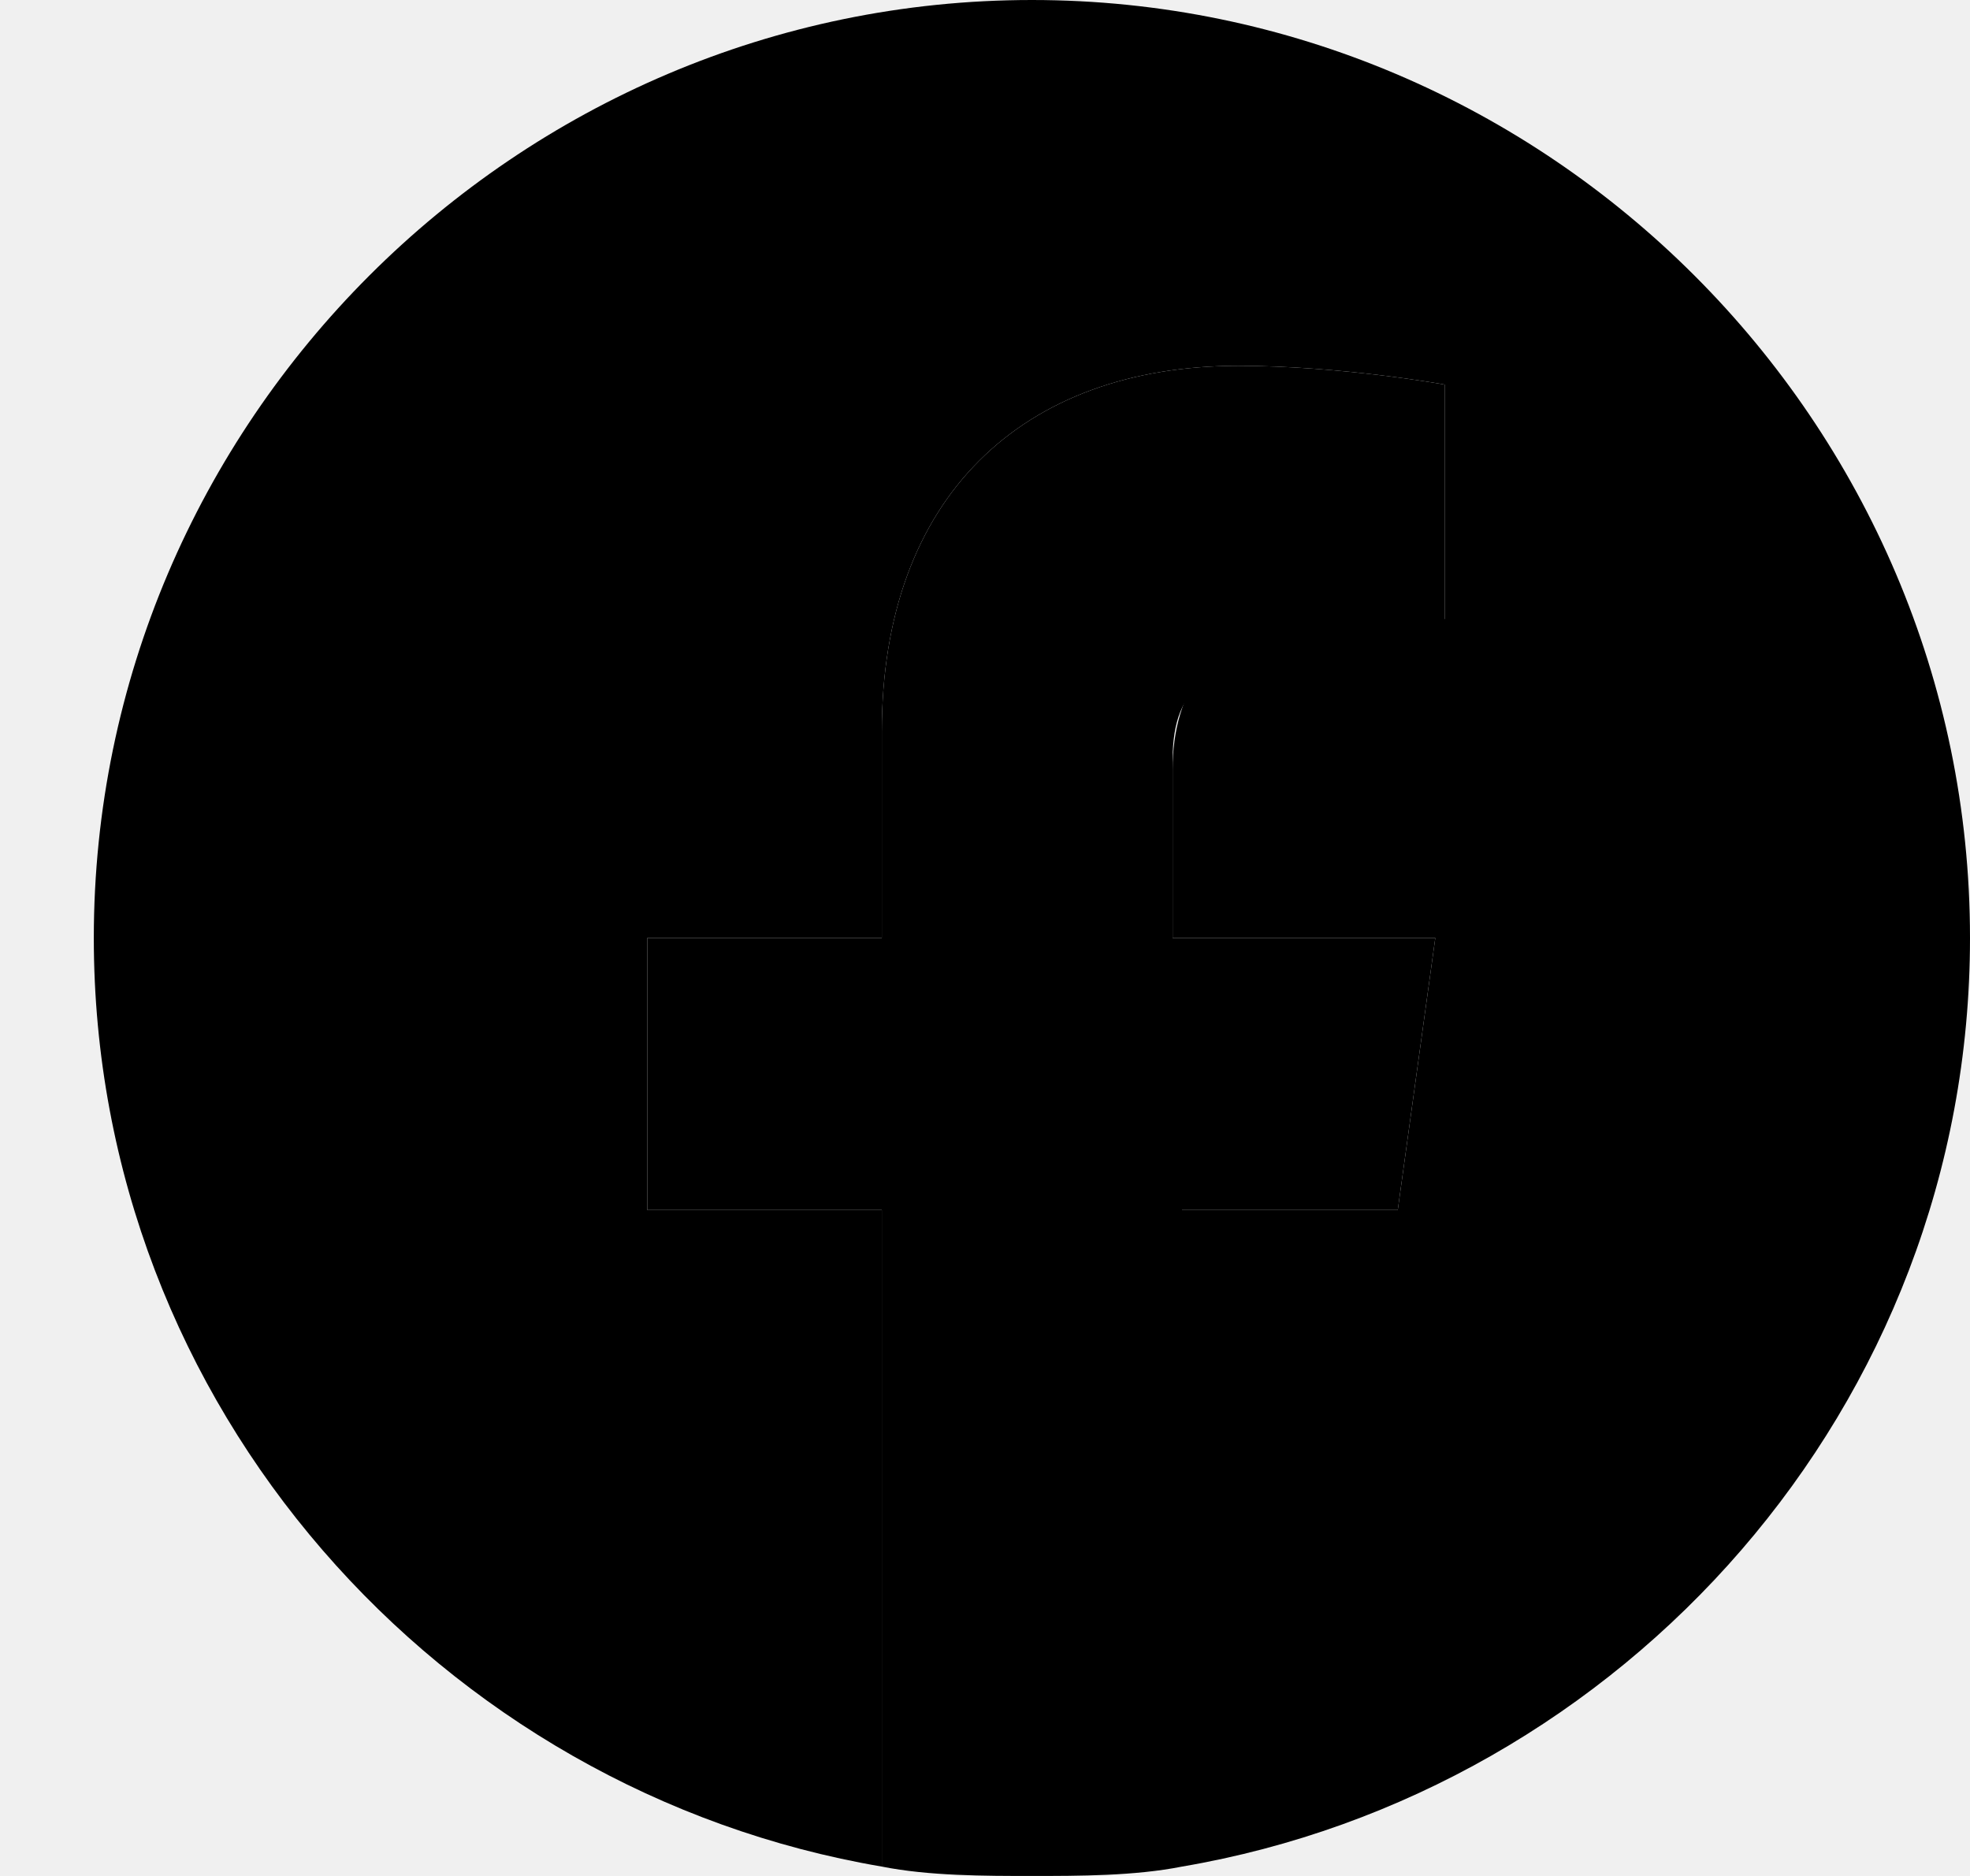
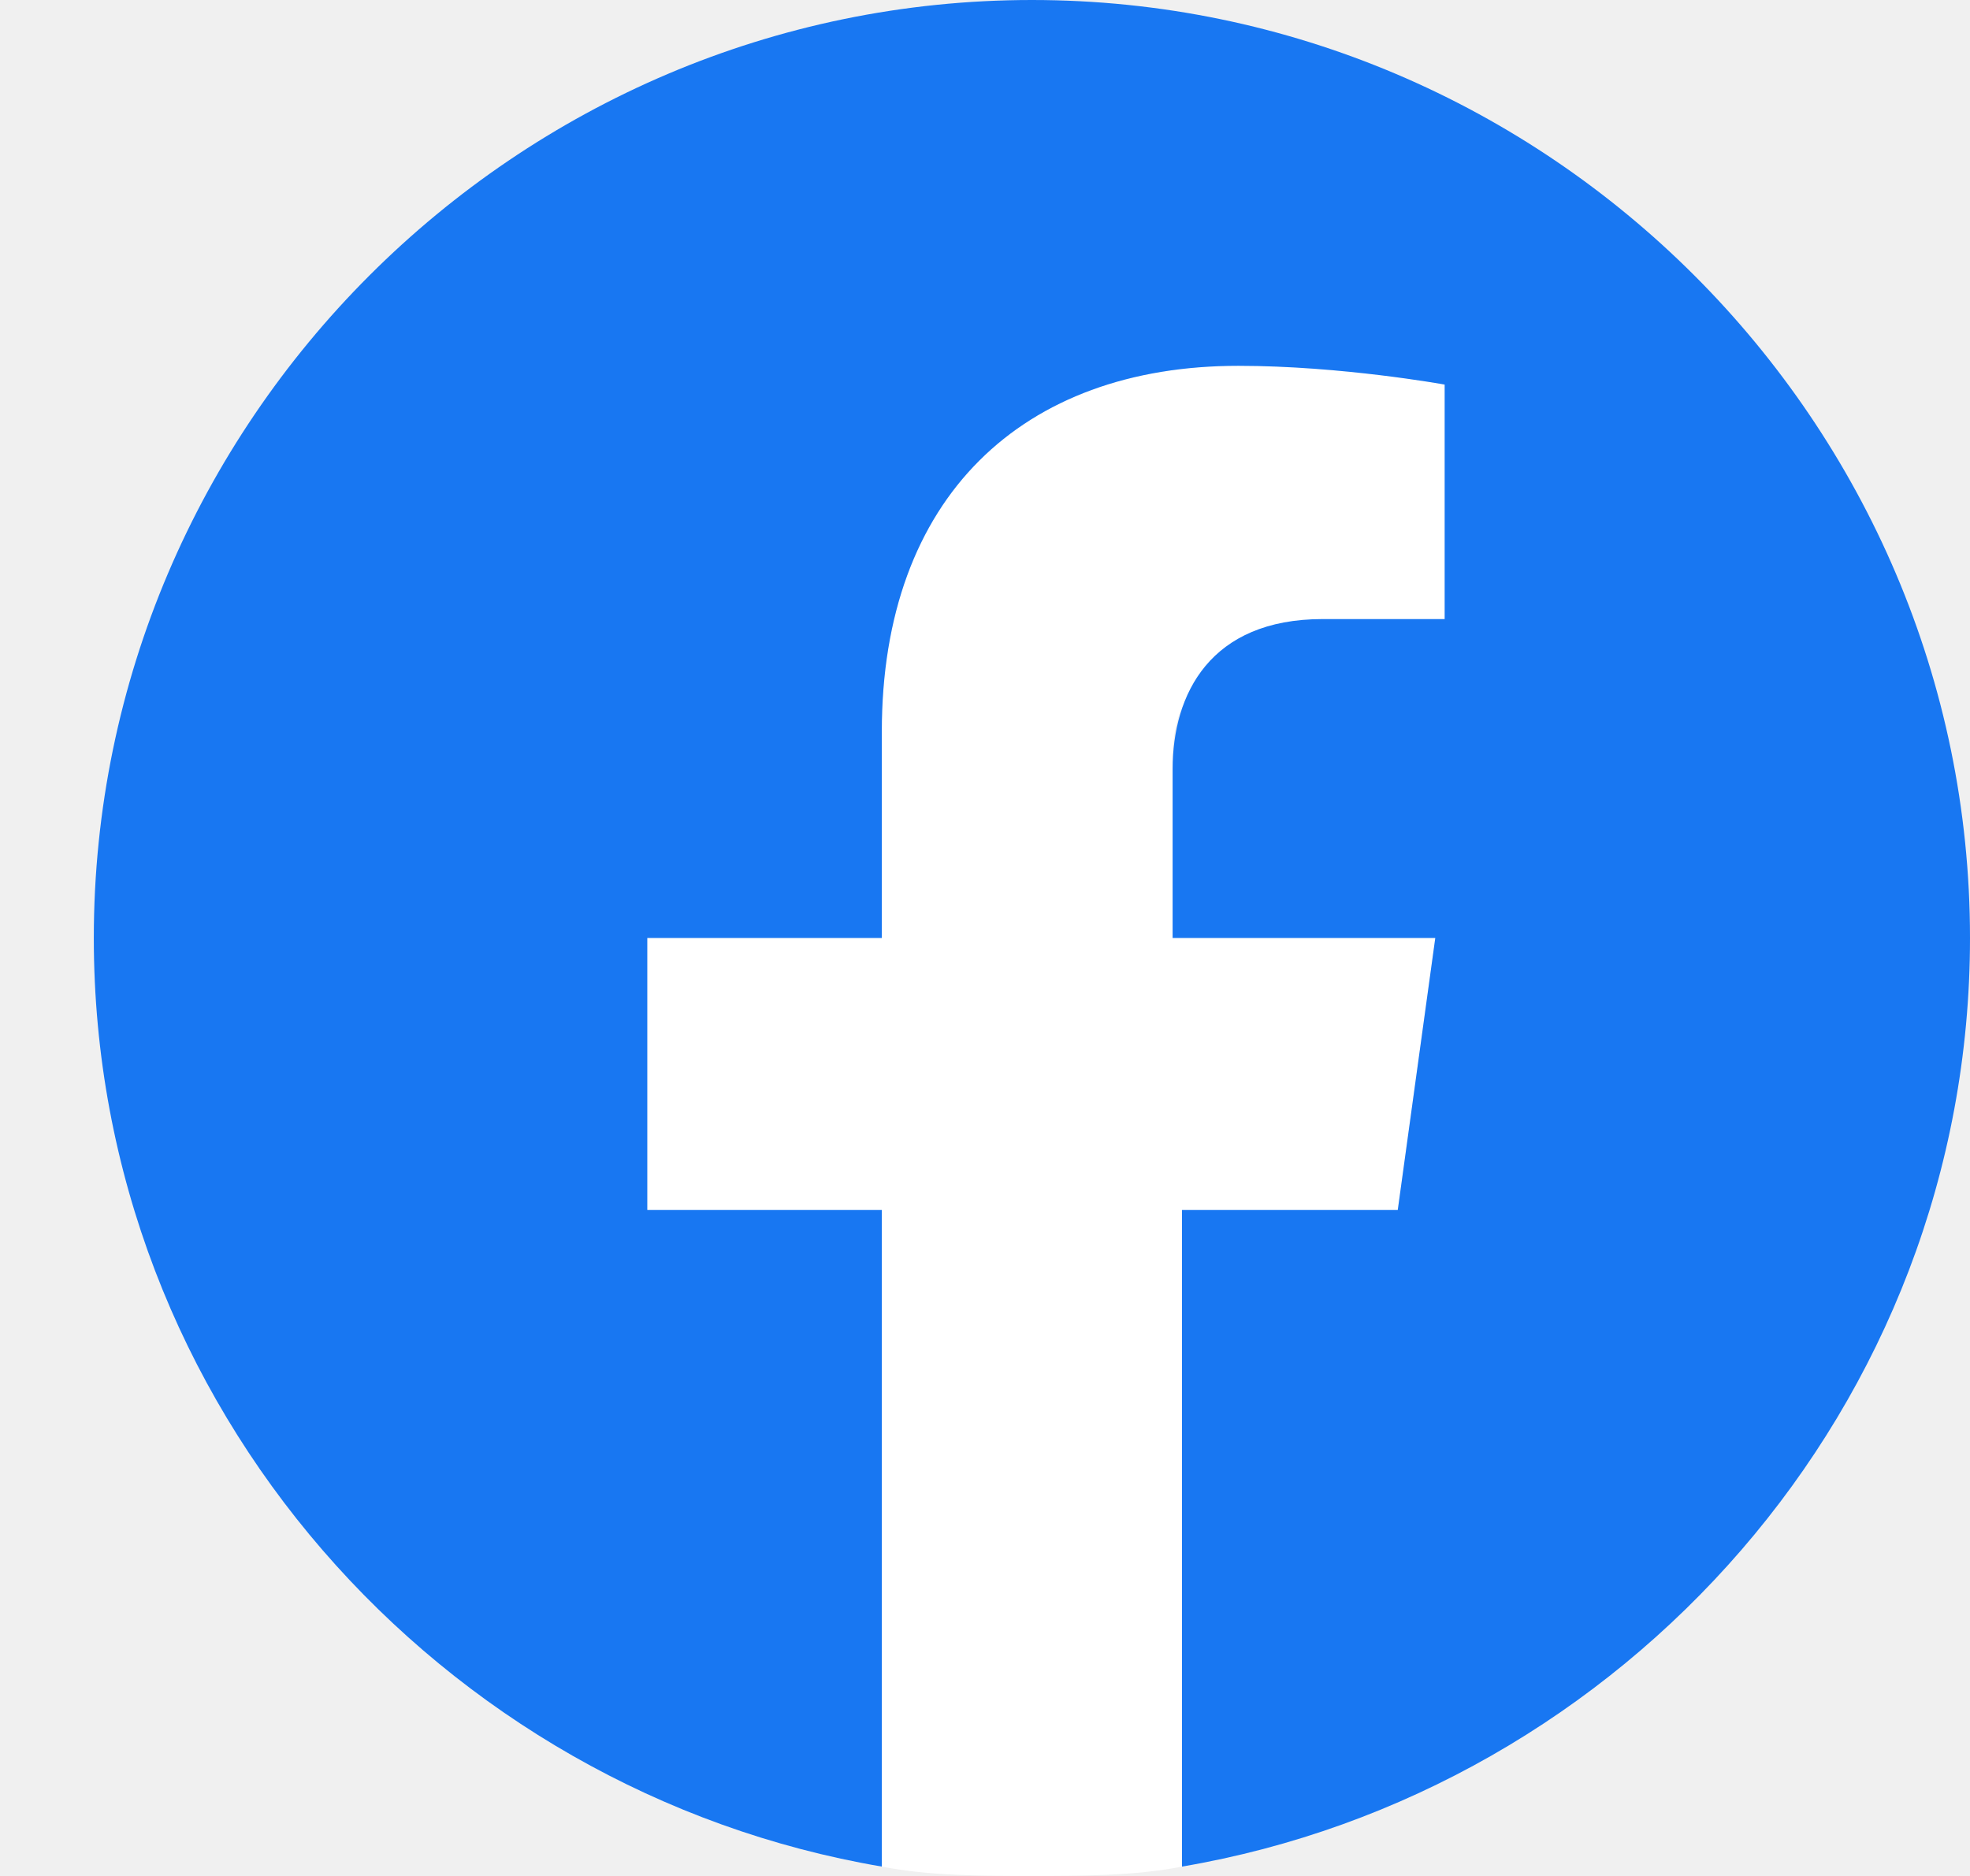
<svg xmlns="http://www.w3.org/2000/svg" viewBox="-1 0 21 20">
-   <path class="center" d="m13.9 12.9.4-2.9h-2.8V8.1c0-.8.4-1.1 1.6-1.1l1.3-.2V4.1s-1.1-.2-2.2-.2c-2.3 0-3.8 1.4-3.8 3.9V10H5.9v2.9h2.5v7c.5.1 1.1.1 1.6.1s1.1 0 1.6-.1v-7h2.3z" />
-   <path d="M20 10c0-5.5-4.5-10-10-10S0 4.5 0 10c0 5 3.7 9.1 8.4 9.9v-7H5.9V10h2.5V7.8c0-2.5 1.5-3.9 3.8-3.9 1.1 0 2.2.2 2.2.2v2.5h-1.3c-1.2 0-1.6.8-1.6 1.6V10h2.8l-.4 2.9h-2.3v7C16.3 19.1 20 15 20 10z" />
+   <path fill="#fff" d="m13.9 12.9.4-2.9h-2.8V8.1c0-.8.4-1.1 1.6-1.1l1.3-.2V4.1s-1.1-.2-2.2-.2c-2.3 0-3.8 1.4-3.8 3.9V10H5.9v2.9h2.5v7c.5.1 1.1.1 1.6.1s1.1 0 1.6-.1v-7h2.3z" />
+   <path fill="#1877f2" d="M20 10c0-5.5-4.5-10-10-10S0 4.5 0 10c0 5 3.7 9.1 8.4 9.9v-7H5.9V10h2.5V7.8c0-2.5 1.5-3.9 3.8-3.9 1.1 0 2.2.2 2.2.2v2.5h-1.3c-1.2 0-1.6.8-1.6 1.6V10h2.8l-.4 2.9h-2.3v7C16.3 19.1 20 15 20 10z" />
</svg>
